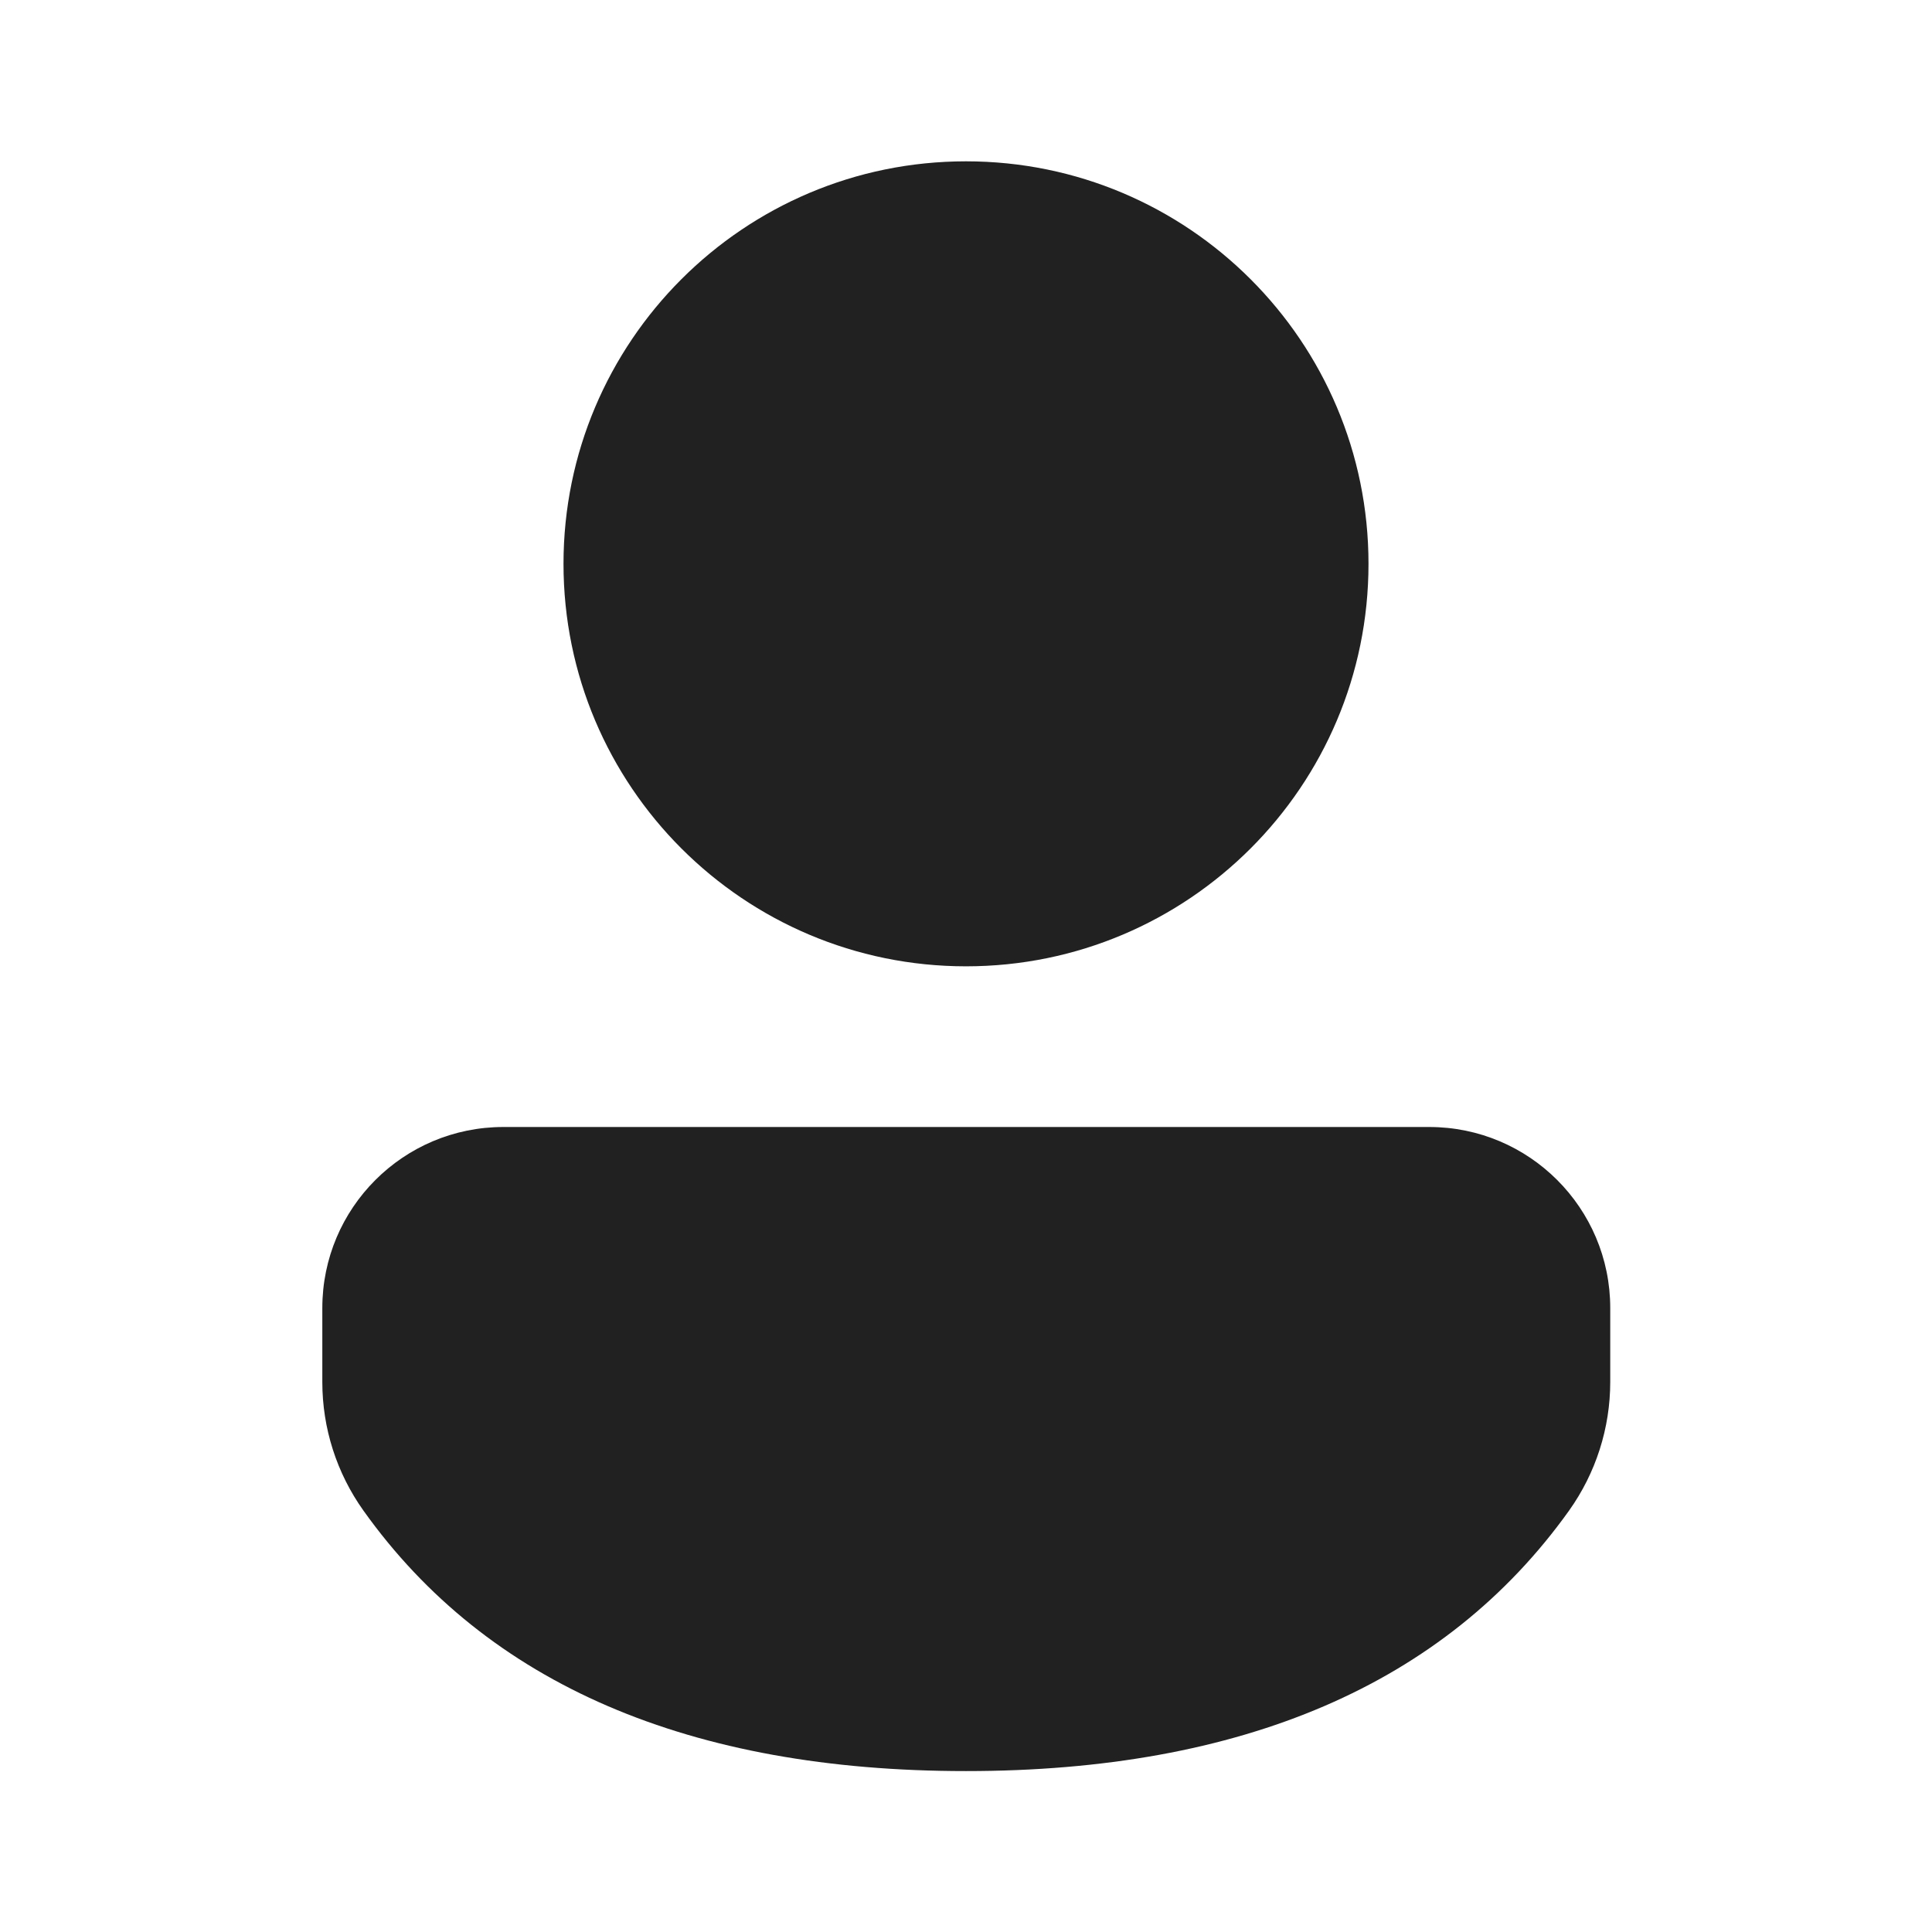
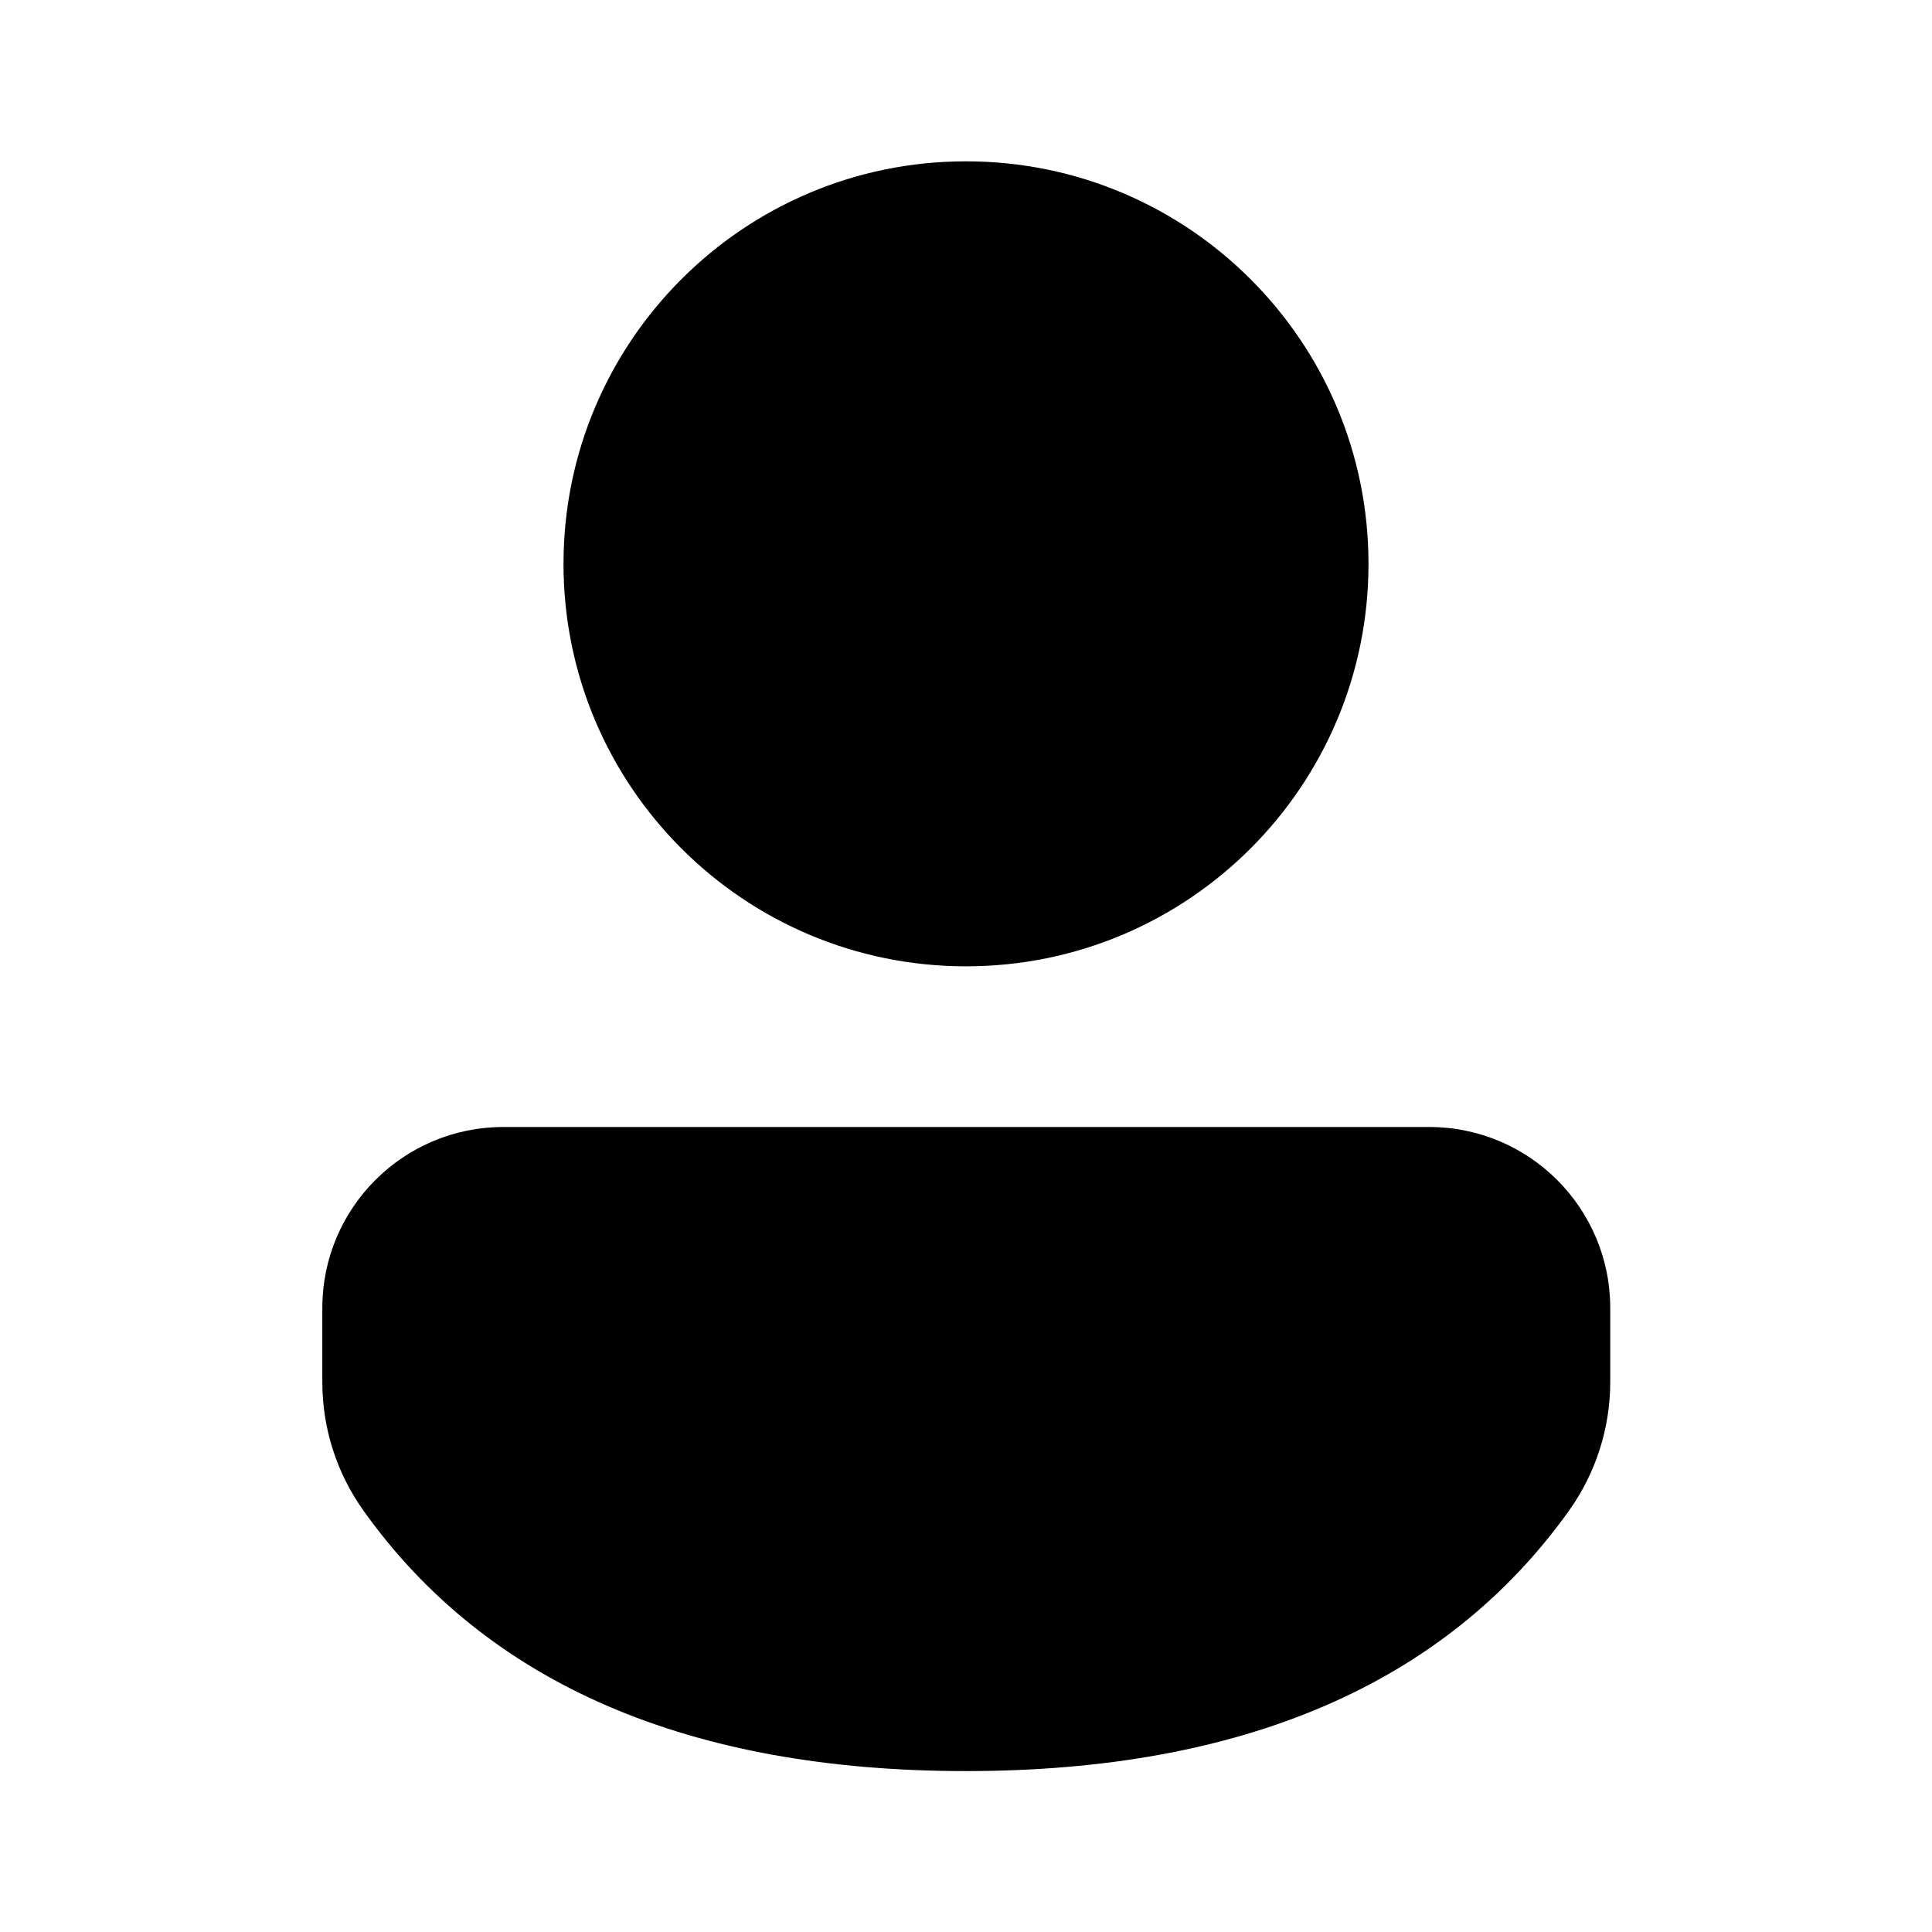
<svg xmlns="http://www.w3.org/2000/svg" fill="none" height="24" viewBox="0 0 24 24" width="24">
-   <path d="M17.754 14C18.996 14 20.003 15.007 20.003 16.249V17.167C20.003 17.74 19.824 18.299 19.491 18.766C17.945 20.929 15.42 22.001 12 22.001C8.579 22.001 6.056 20.929 4.514 18.764C4.182 18.298 4.004 17.741 4.004 17.169V16.249C4.004 15.007 5.011 14 6.253 14H17.754ZM12 2.004C14.761 2.004 17 4.243 17 7.004C17 9.766 14.761 12.004 12 12.004C9.239 12.004 7 9.766 7 7.004C7 4.243 9.239 2.004 12 2.004Z" fill="#212121" />
+   <path d="M17.754 14C18.996 14 20.003 15.007 20.003 16.249V17.167C20.003 17.74 19.824 18.299 19.491 18.766C17.945 20.929 15.42 22.001 12 22.001C8.579 22.001 6.056 20.929 4.514 18.764C4.182 18.298 4.004 17.741 4.004 17.169V16.249C4.004 15.007 5.011 14 6.253 14H17.754ZM12 2.004C14.761 2.004 17 4.243 17 7.004C17 9.766 14.761 12.004 12 12.004C9.239 12.004 7 9.766 7 7.004C7 4.243 9.239 2.004 12 2.004Z" fill="#000" />
</svg>
